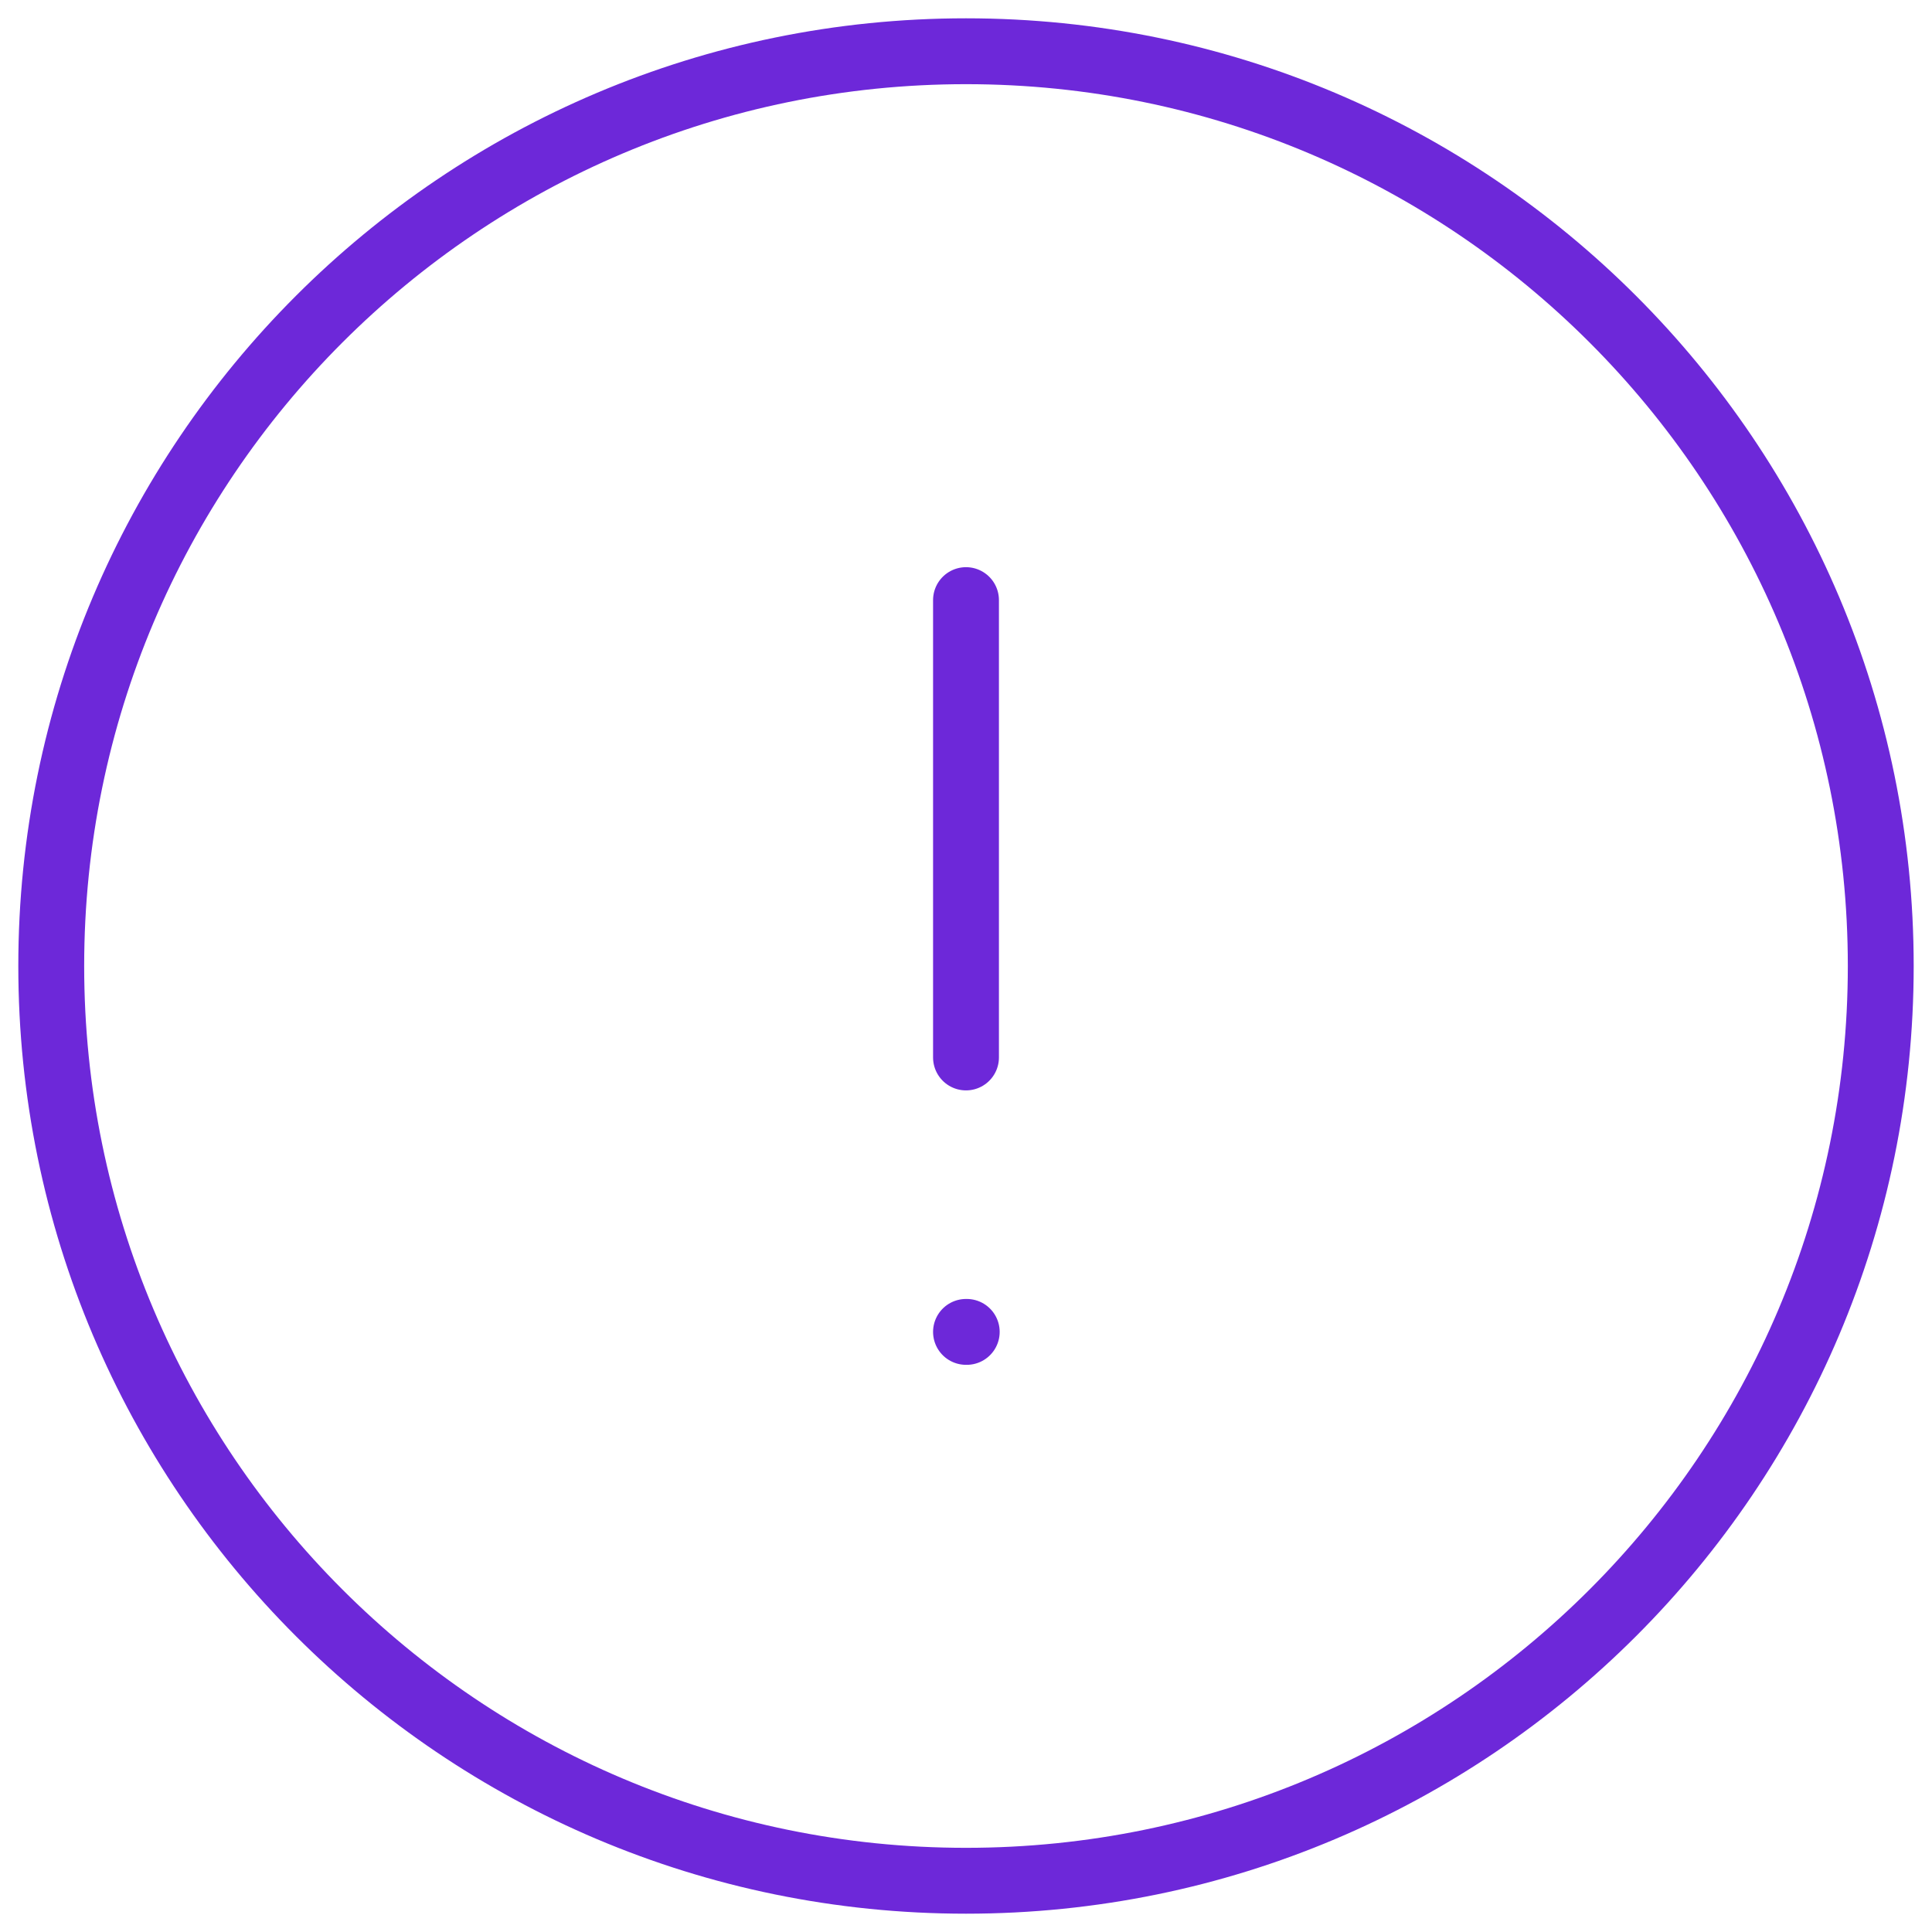
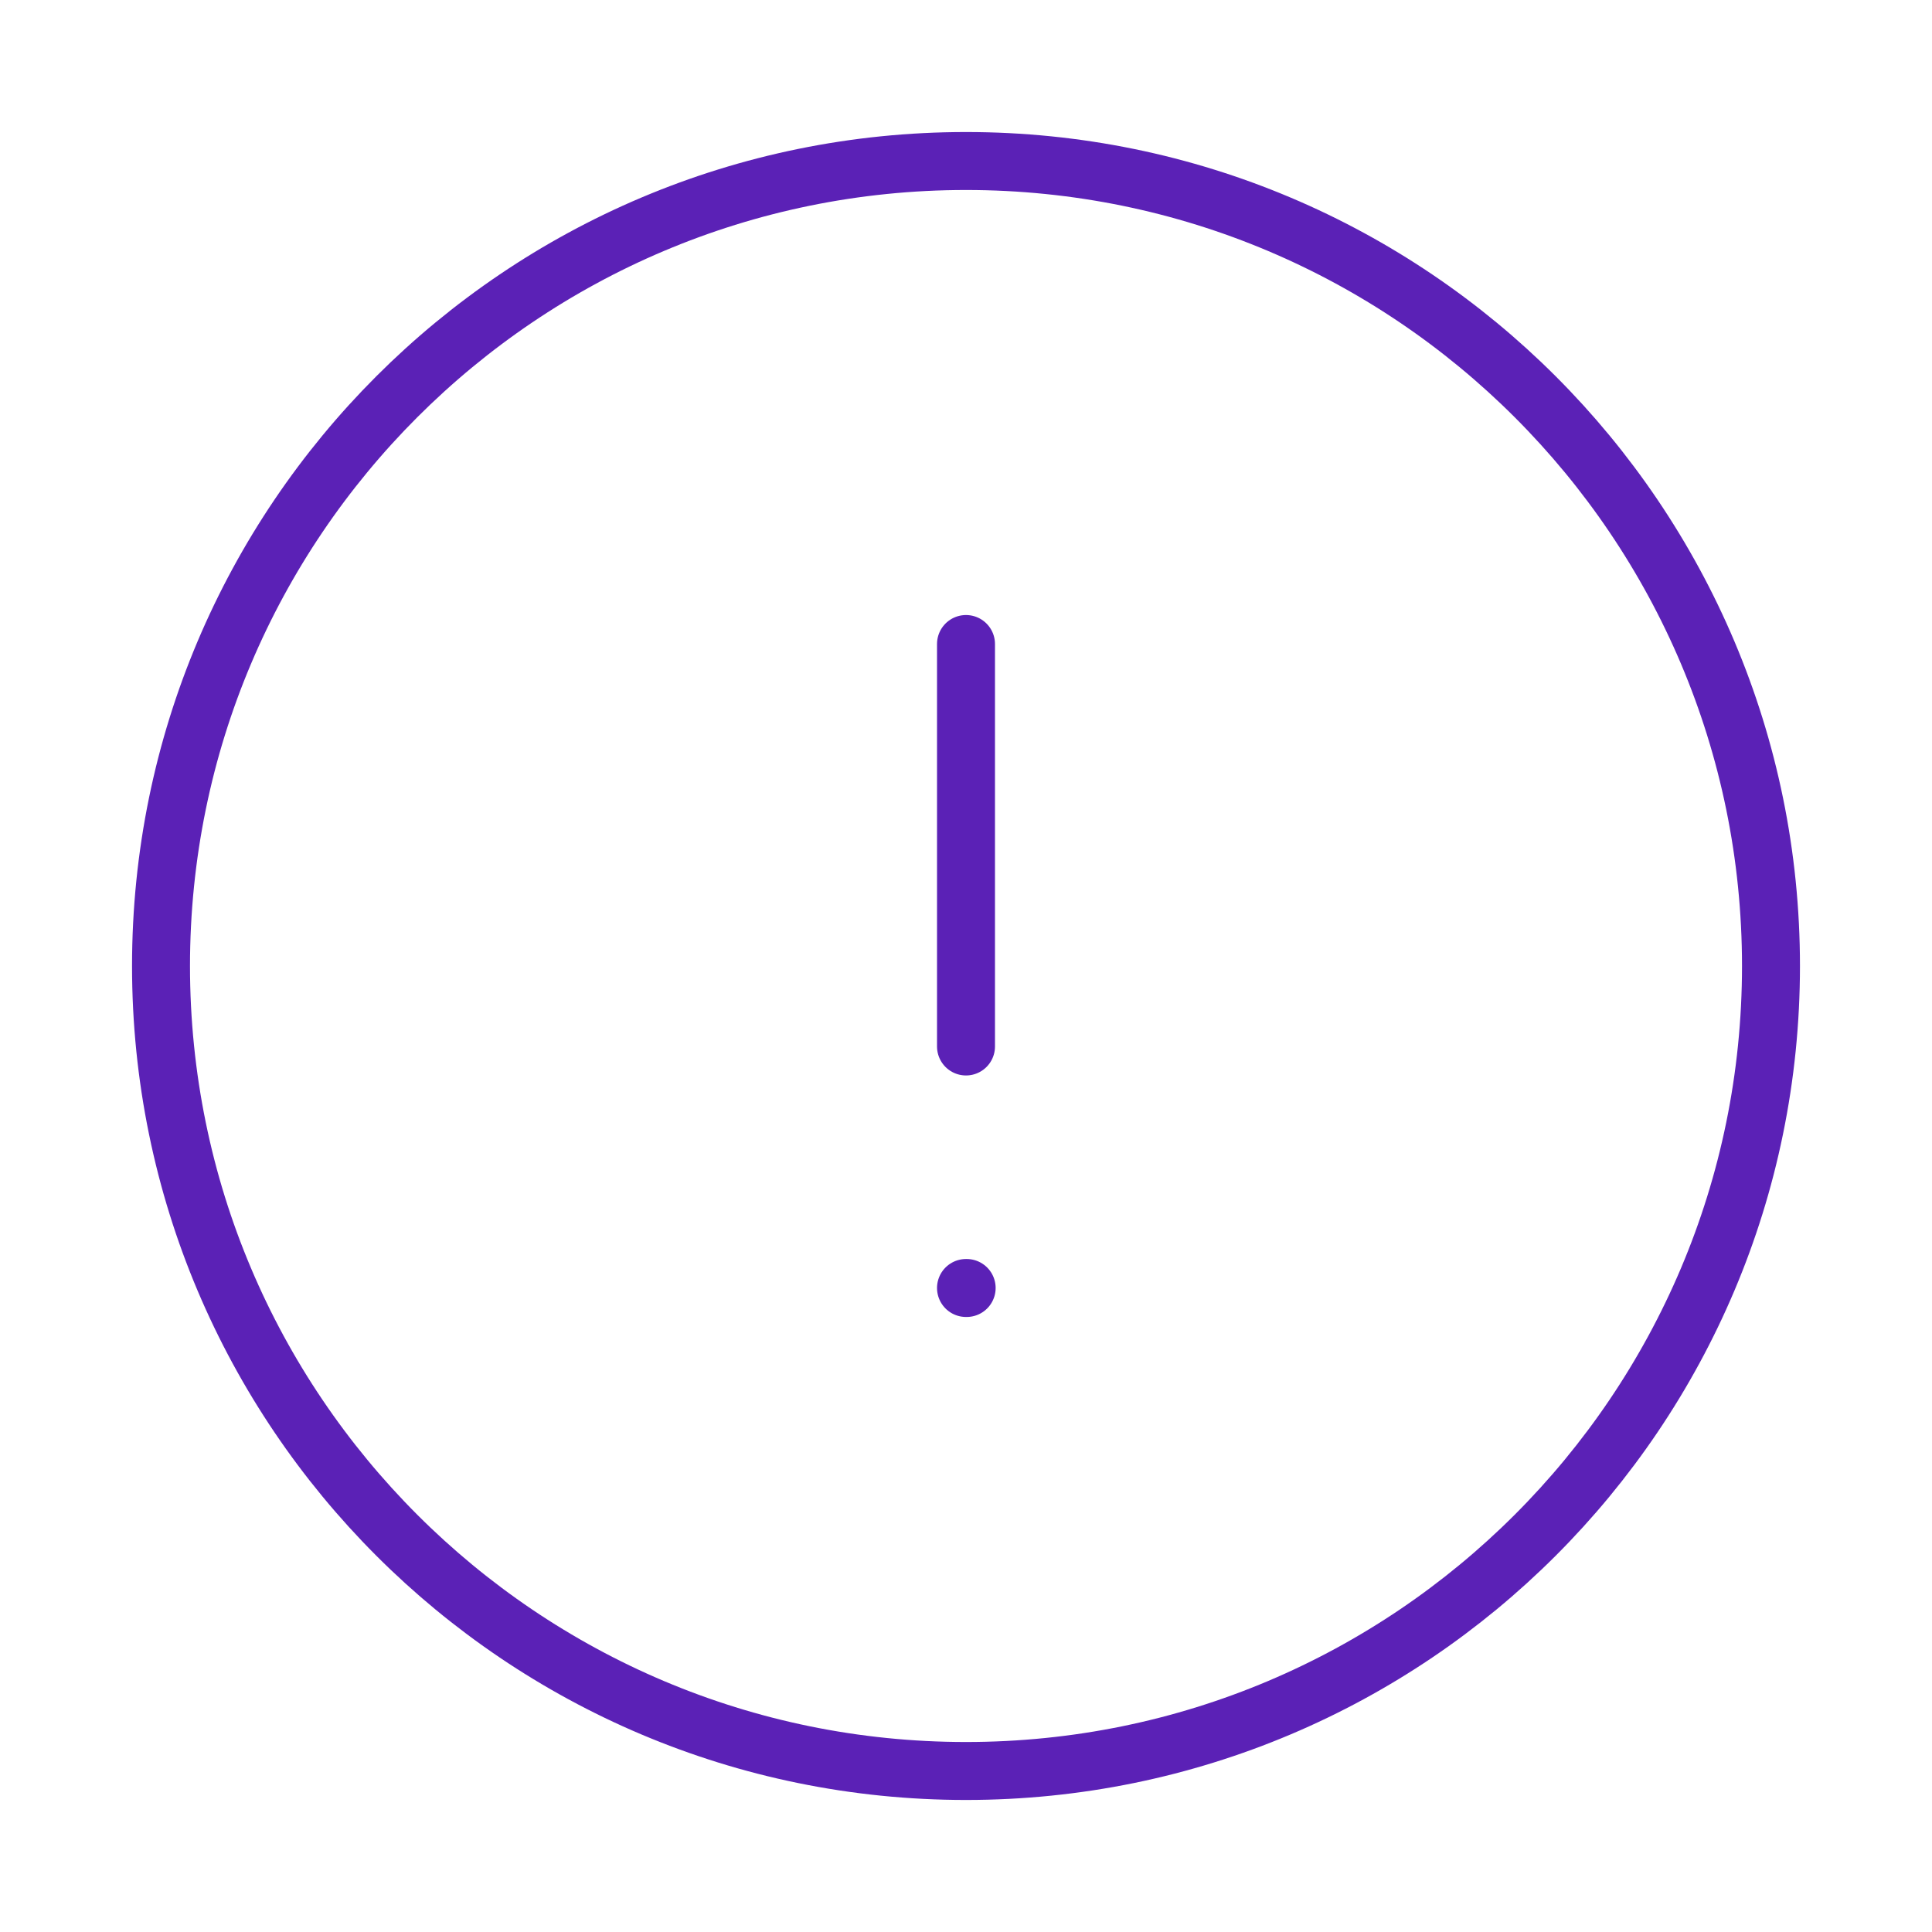
- <svg xmlns="http://www.w3.org/2000/svg" width="44" height="44" viewBox="0 0 44 44" fill="none">
-   <path d="M22 30.333H22.017M22 13.667V24.083M42.833 22C42.833 10.494 33.506 1.167 22 1.167C10.494 1.167 1.167 10.494 1.167 22C1.167 33.506 10.494 42.833 22 42.833C33.506 42.833 42.833 33.506 42.833 22Z" stroke="#6D28D9" stroke-width="1.5" stroke-miterlimit="10" stroke-linecap="round" stroke-linejoin="round" />
+ <svg xmlns="http://www.w3.org/2000/svg" width="50" height="50" viewBox="0 0 50 50" fill="none">
+   <path d="M25 33.333H25.017M25 16.667V27.083M45.833 25C45.833 13.494 36.506 4.167 25 4.167C13.494 4.167 4.167 13.494 4.167 25C4.167 36.506 13.494 45.833 25 45.833C36.506 45.833 45.833 36.506 45.833 25Z" stroke="#5B21B6" stroke-width="1.5" stroke-miterlimit="10" stroke-linecap="round" stroke-linejoin="round" />
</svg>
